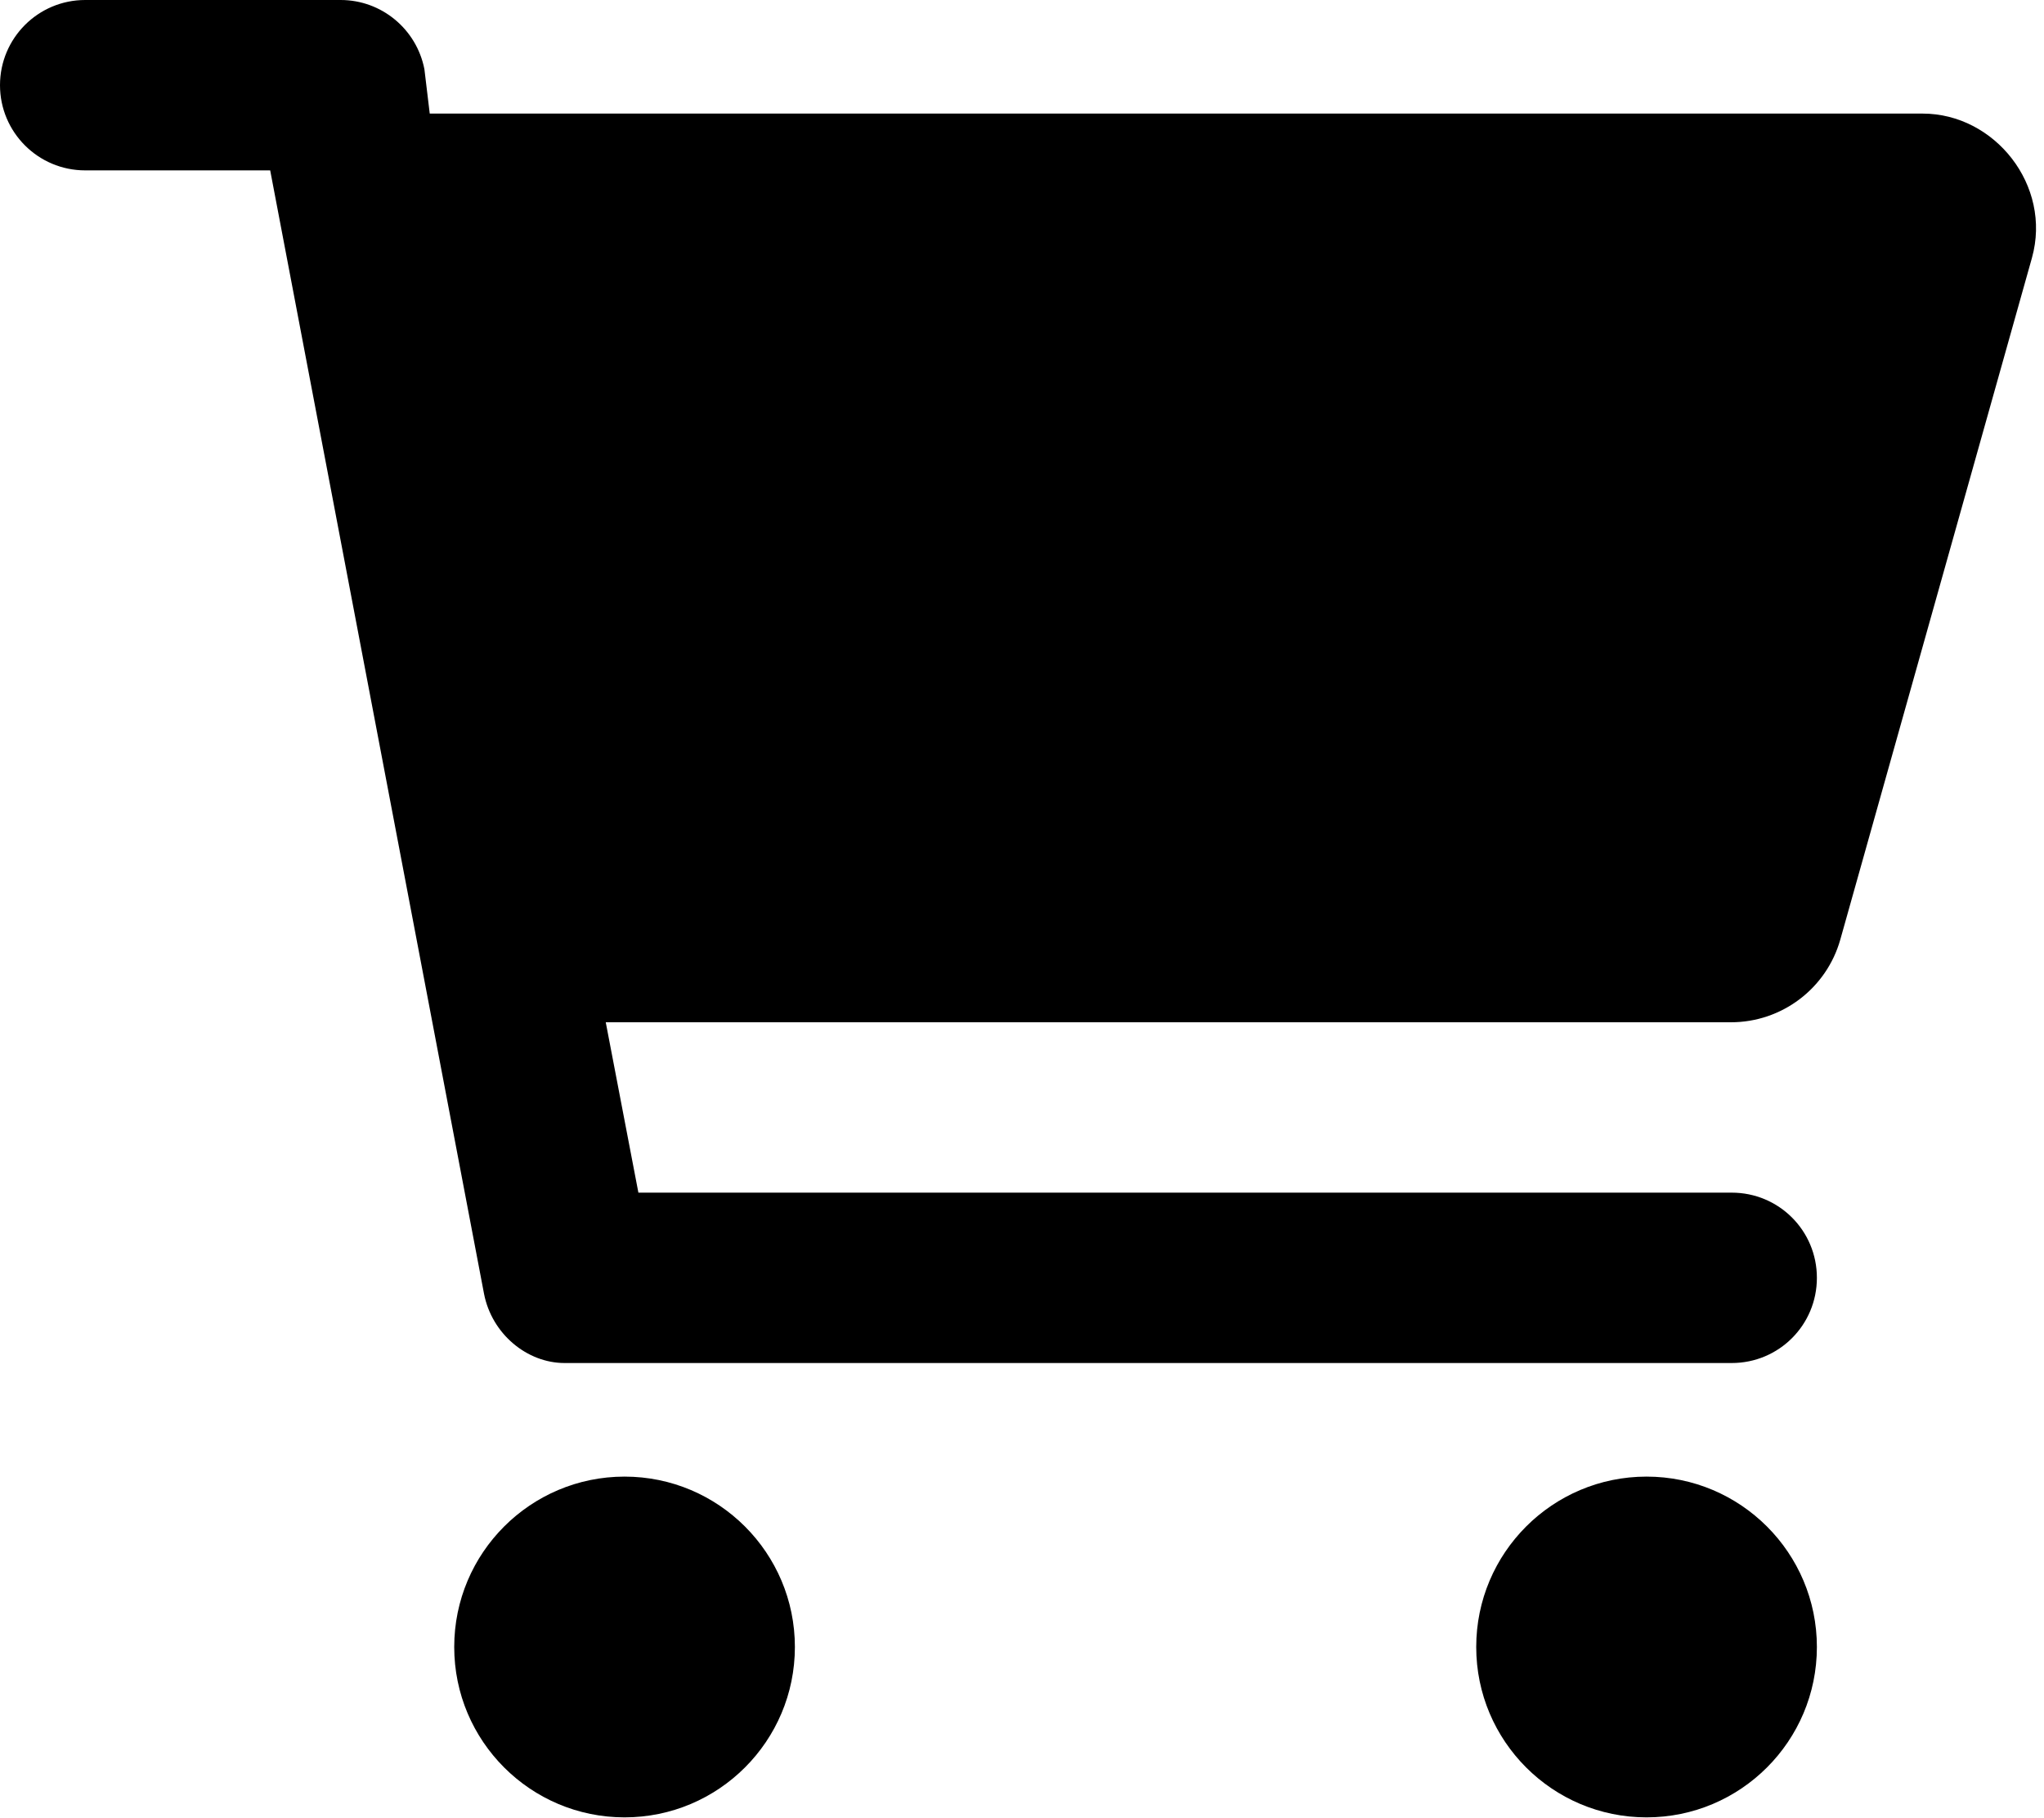
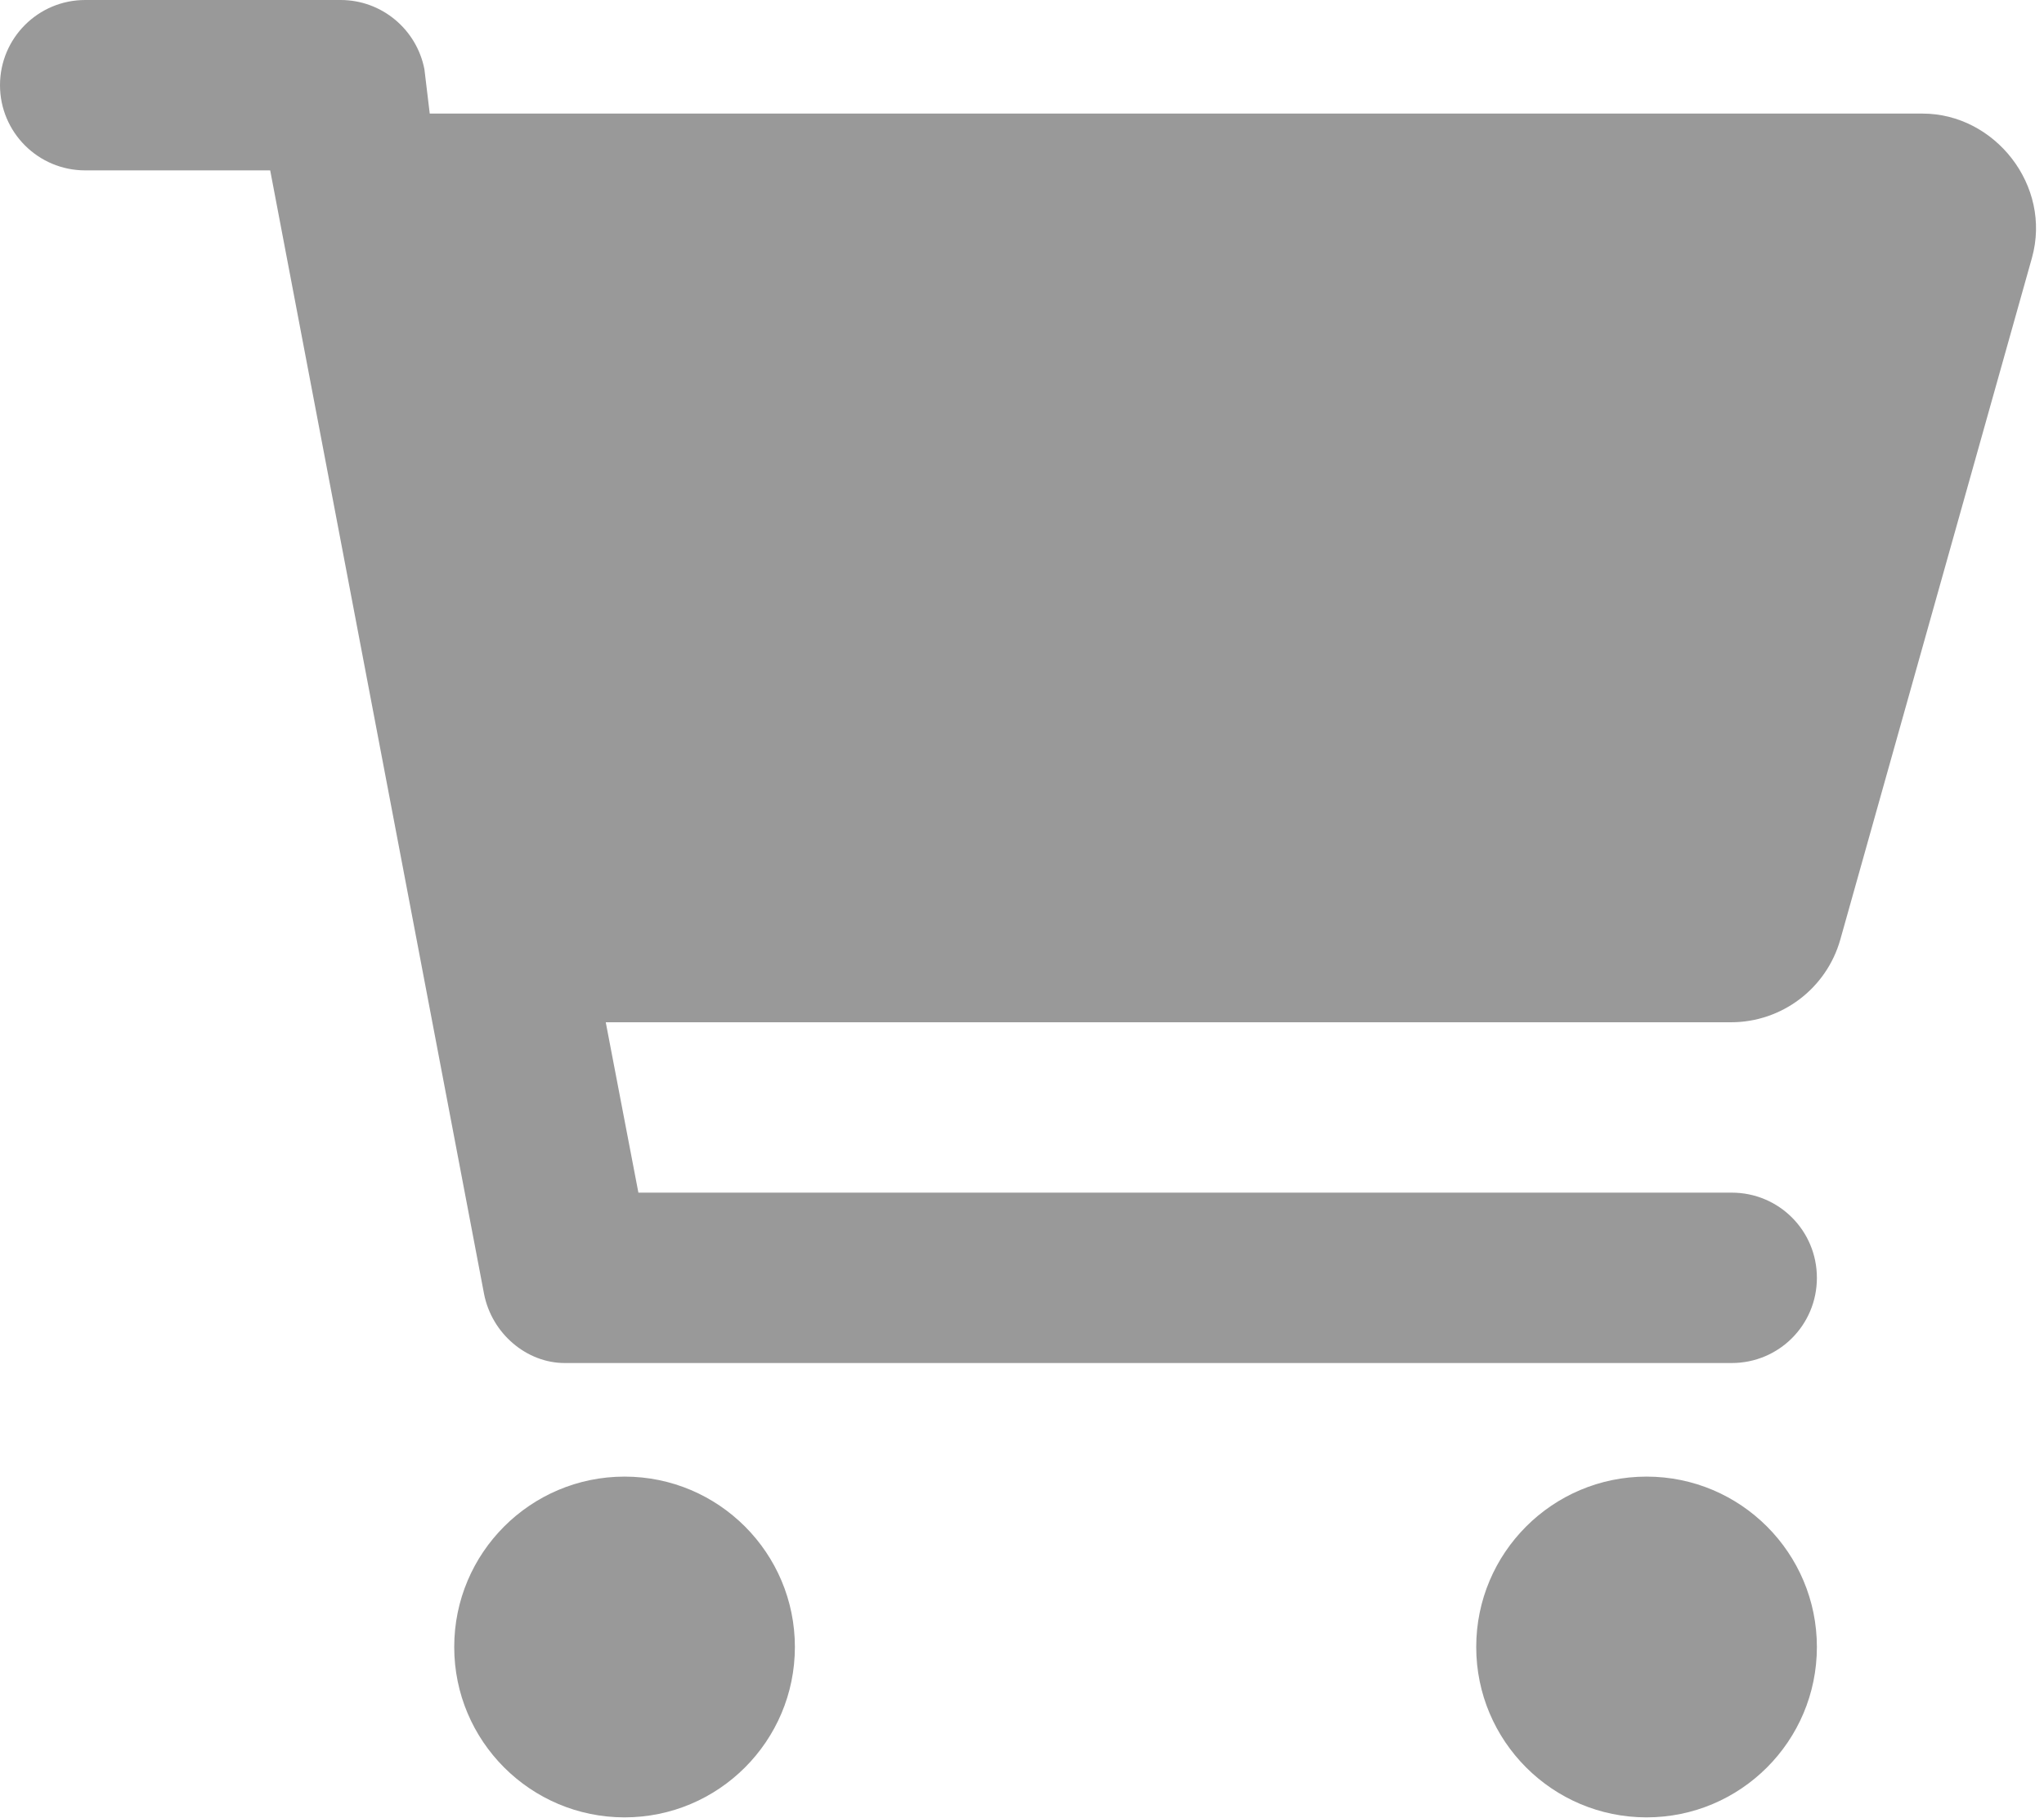
- <svg xmlns="http://www.w3.org/2000/svg" viewBox="0 0 576 512">
-   <path d="M96 0C107.5 0 117.4 8.19 119.6 19.51L121.1 32H541.8C562.1 32 578.3 52.25 572.6 72.66L518.6 264.7C514.7 278.5 502.1 288 487.8 288H170.7L179.9 336H488C501.3 336 512 346.7 512 360C512 373.3 501.3 384 488 384H159.1C148.5 384 138.6 375.8 136.4 364.5L76.14 48H24C10.75 48 0 37.25 0 24C0 10.75 10.75 0 24 0H96zM128 464C128 437.5 149.5 416 176 416C202.5 416 224 437.5 224 464C224 490.5 202.5 512 176 512C149.5 512 128 490.5 128 464zM512 464C512 490.5 490.5 512 464 512C437.5 512 416 490.5 416 464C416 437.5 437.5 416 464 416C490.5 416 512 437.5 512 464z" />
+ <svg xmlns="http://www.w3.org/2000/svg" width="576" height="512" viewBox="0 0 576 512" fill="none">
+   <path d="M96 0C107.5 0 117.4 8.19 119.6 19.51L121.1 32H541.8C562.1 32 578.3 52.25 572.6 72.66L518.6 264.7C514.7 278.5 502.1 288 487.8 288H170.7L179.9 336H488C501.3 336 512 346.7 512 360C512 373.3 501.3 384 488 384H159.1C148.5 384 138.6 375.8 136.4 364.5L76.14 48H24C10.75 48 0 37.25 0 24C0 10.75 10.75 0 24 0H96ZM128 464C128 437.5 149.5 416 176 416C202.5 416 224 437.5 224 464C224 490.5 202.5 512 176 512C149.5 512 128 490.5 128 464ZM512 464C512 490.5 490.5 512 464 512C437.5 512 416 490.5 416 464C416 437.5 437.5 416 464 416C490.5 416 512 437.5 512 464Z" fill="#999999" />
</svg>
